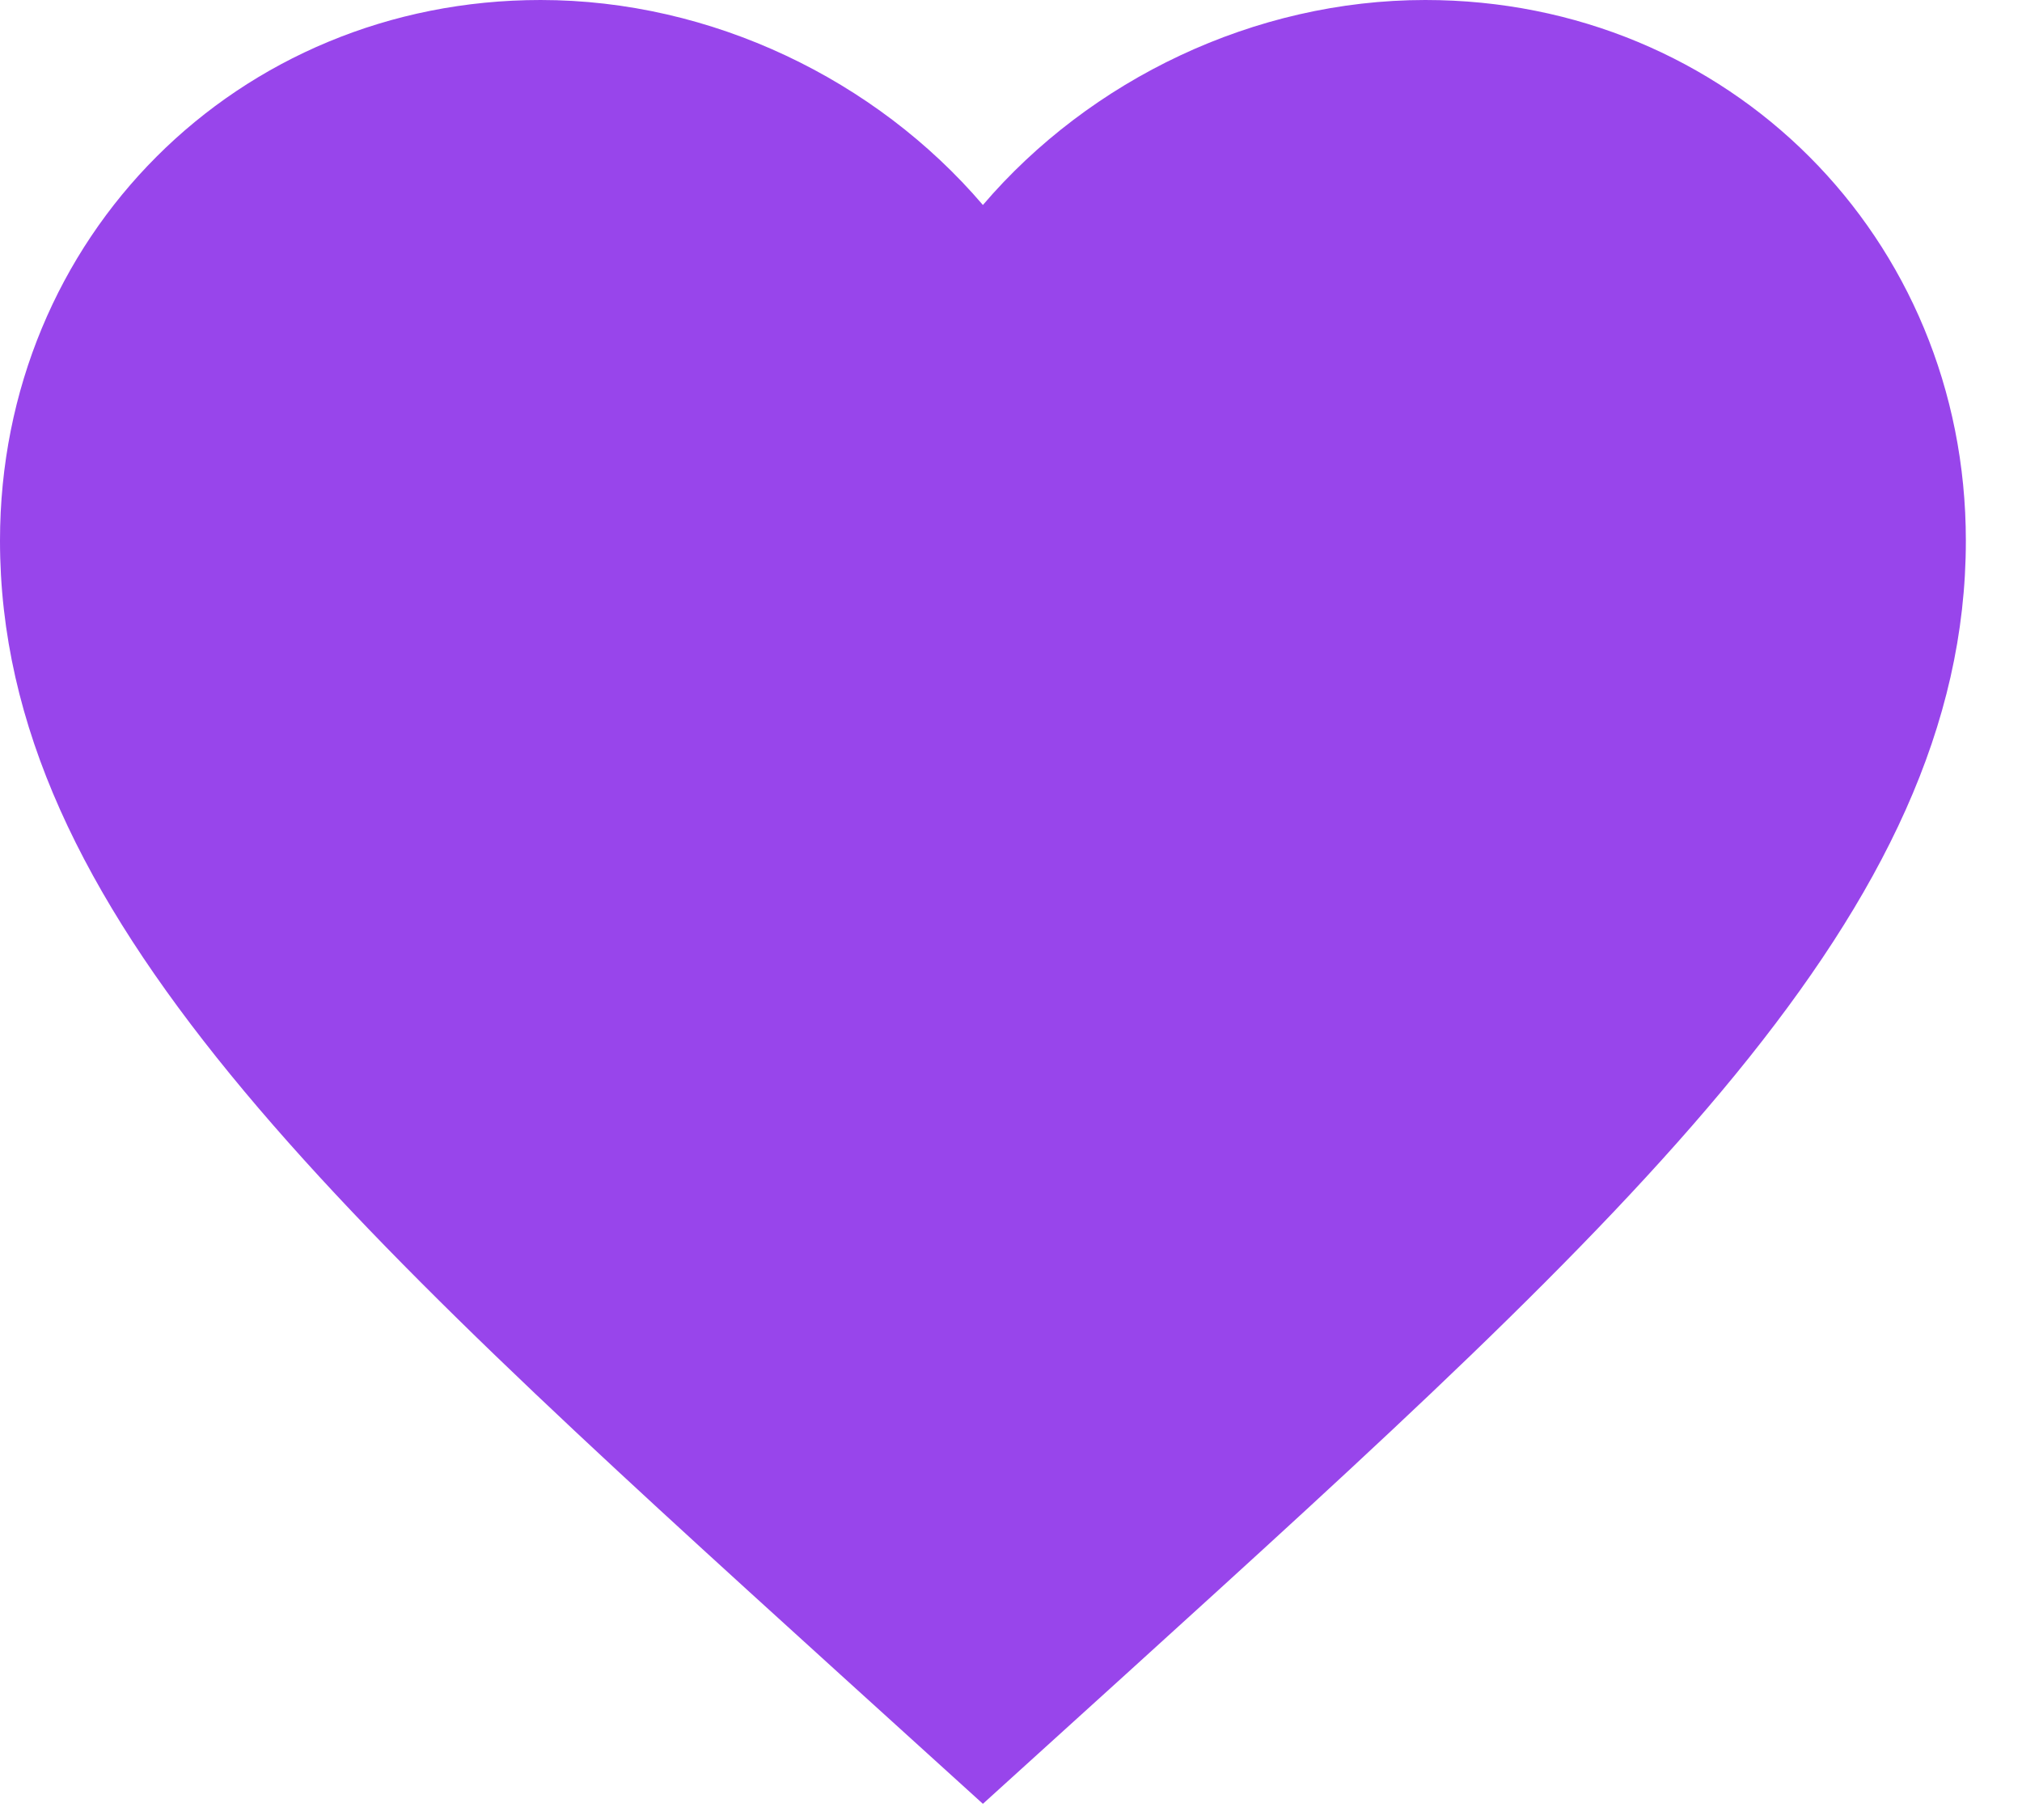
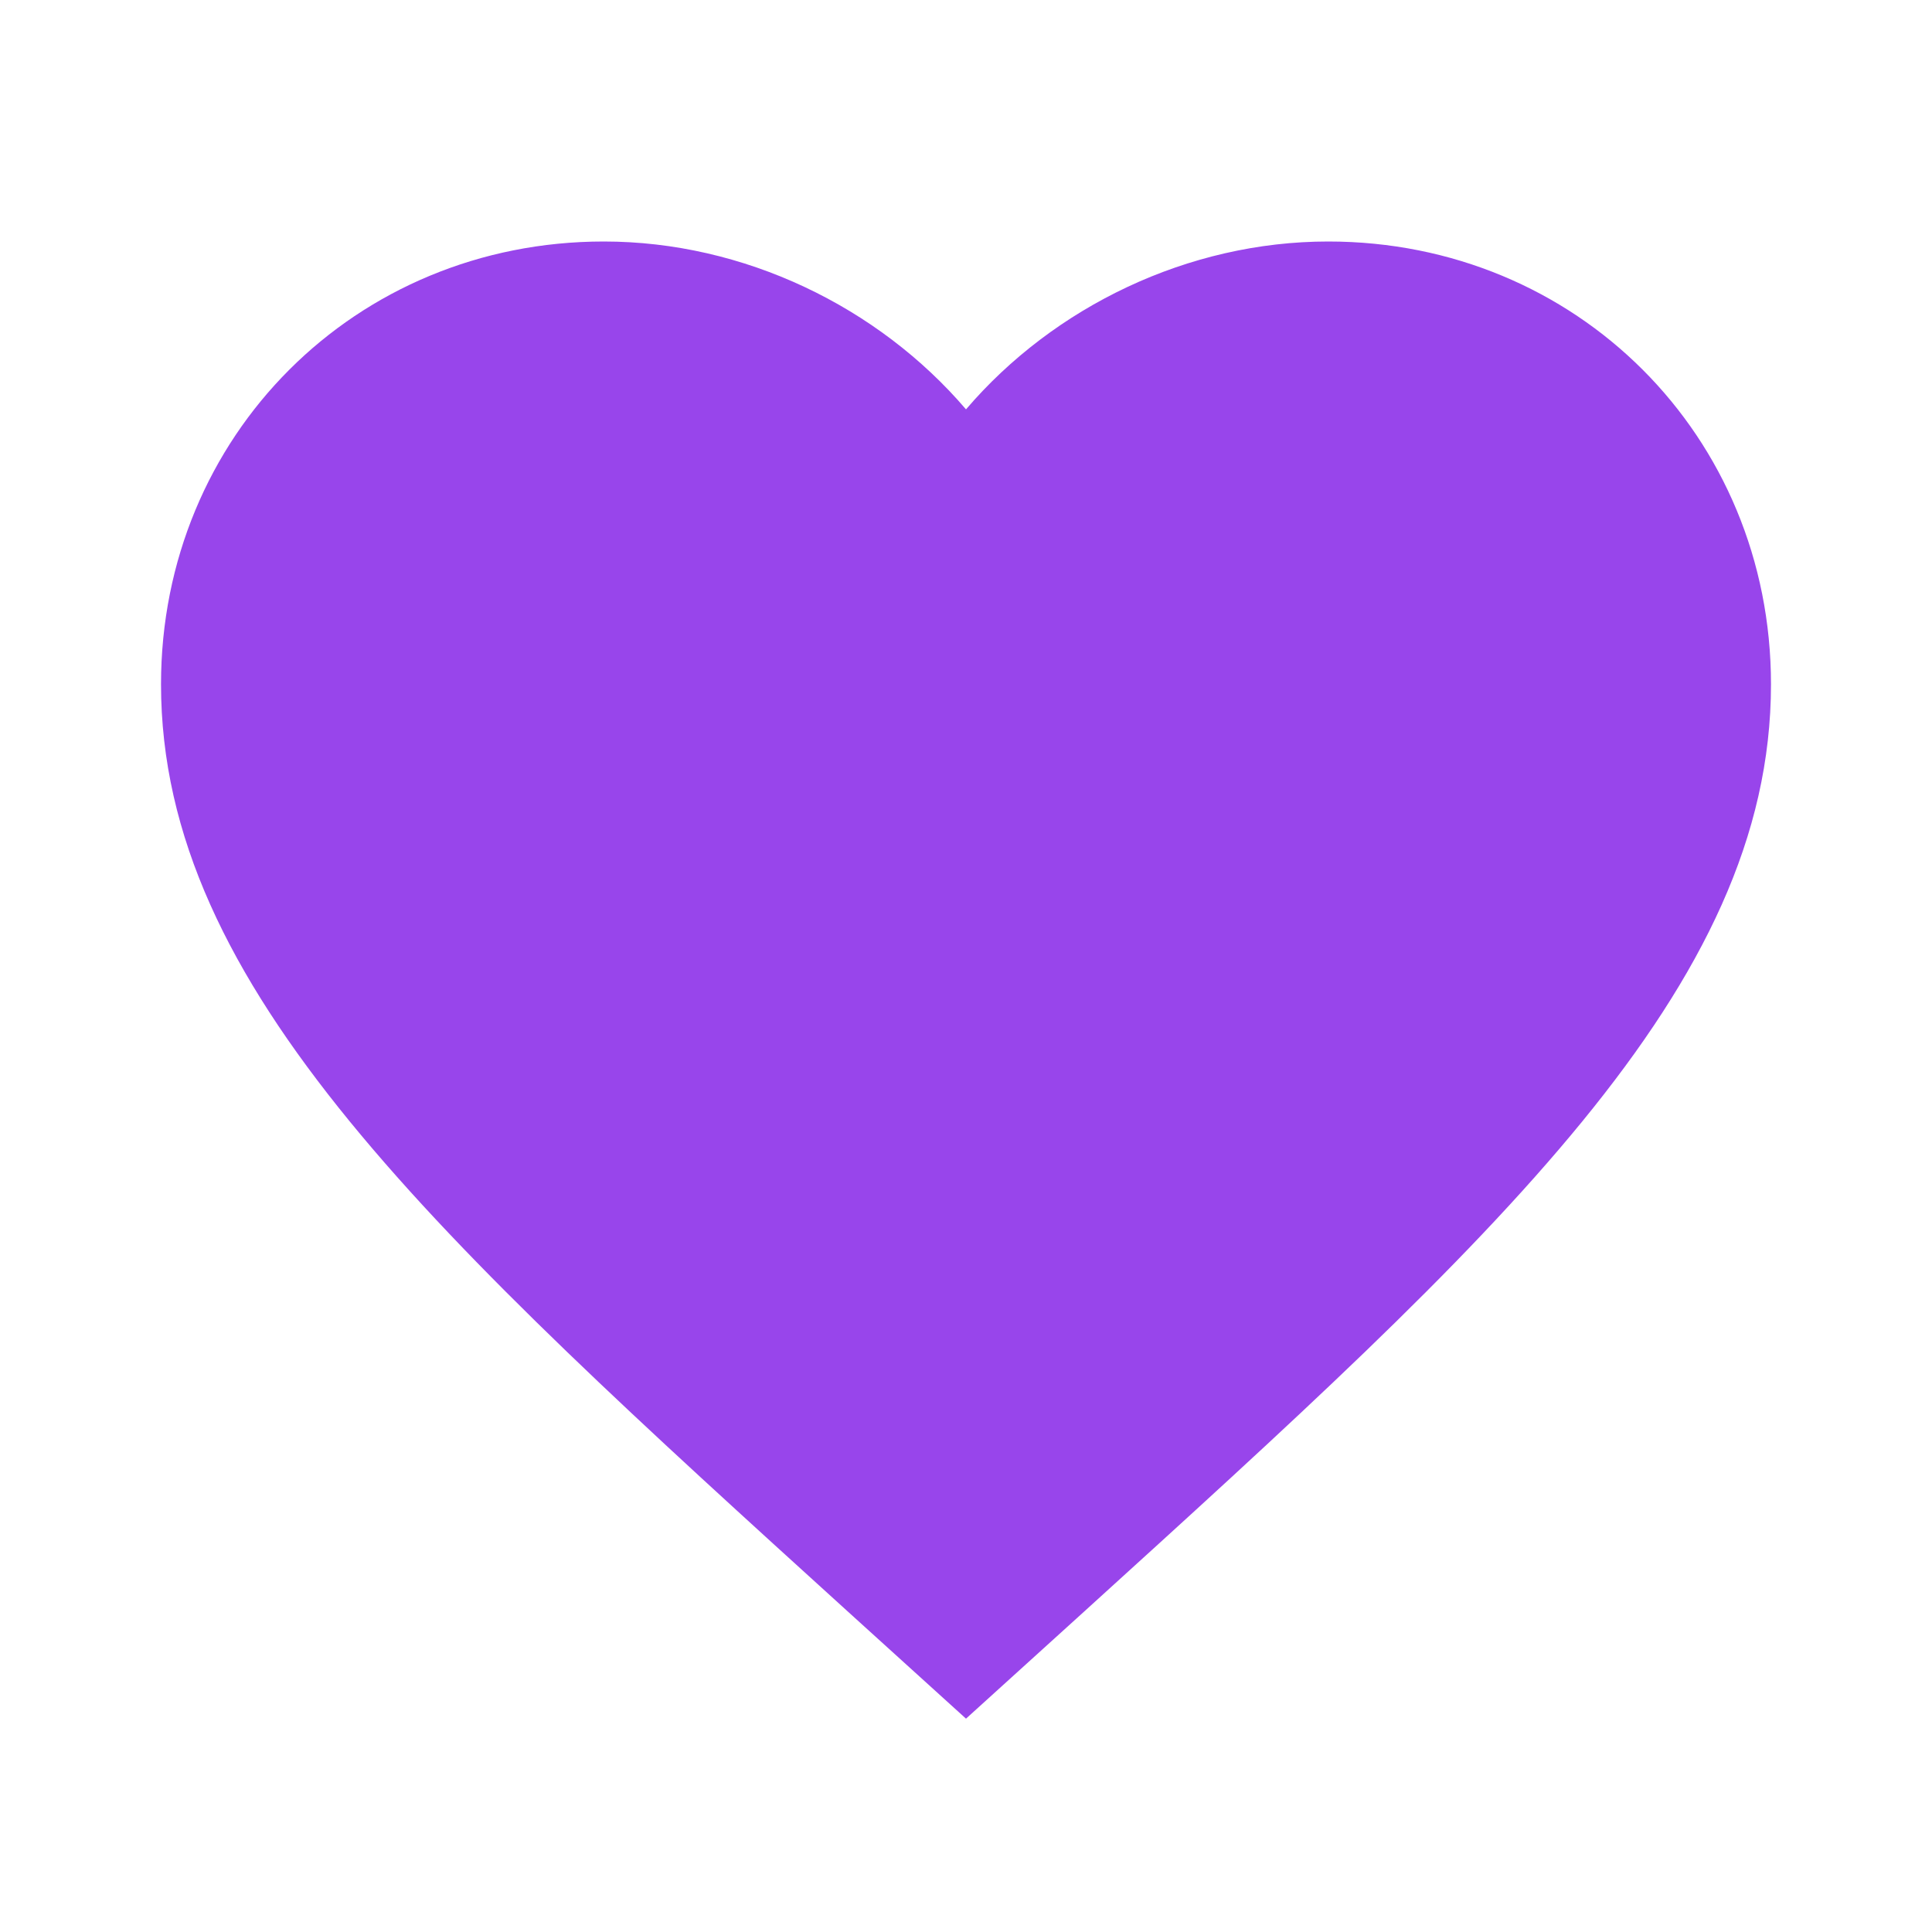
- <svg xmlns="http://www.w3.org/2000/svg" width="30" height="27" viewBox="0 0 30 27" fill="none">
-   <path d="M14.583 26.76L12.469 24.843C4.958 18.025 0 13.526 0 8.021C0 3.522 3.522 0 8.021 0C10.558 0 12.994 1.181 14.583 3.041C16.173 1.181 18.608 0 21.146 0C25.645 0 29.167 3.522 29.167 8.021C29.167 13.526 24.208 18.025 16.698 24.843L14.583 26.76Z" fill="#9845EB" />
+ <svg xmlns="http://www.w3.org/2000/svg" width="35" height="35" viewBox="0 0 35 35" fill="none">
+   <path d="M17.5 31.135L15.385 29.218C7.875 22.4 2.917 17.901 2.917 12.396C2.917 7.897 6.439 4.375 10.938 4.375C13.475 4.375 15.91 5.556 17.5 7.416C19.09 5.556 21.525 4.375 24.062 4.375C28.561 4.375 32.083 7.897 32.083 12.396C32.083 17.901 27.125 22.4 19.615 29.218L17.5 31.135Z" fill="#9845EB" />
</svg>
